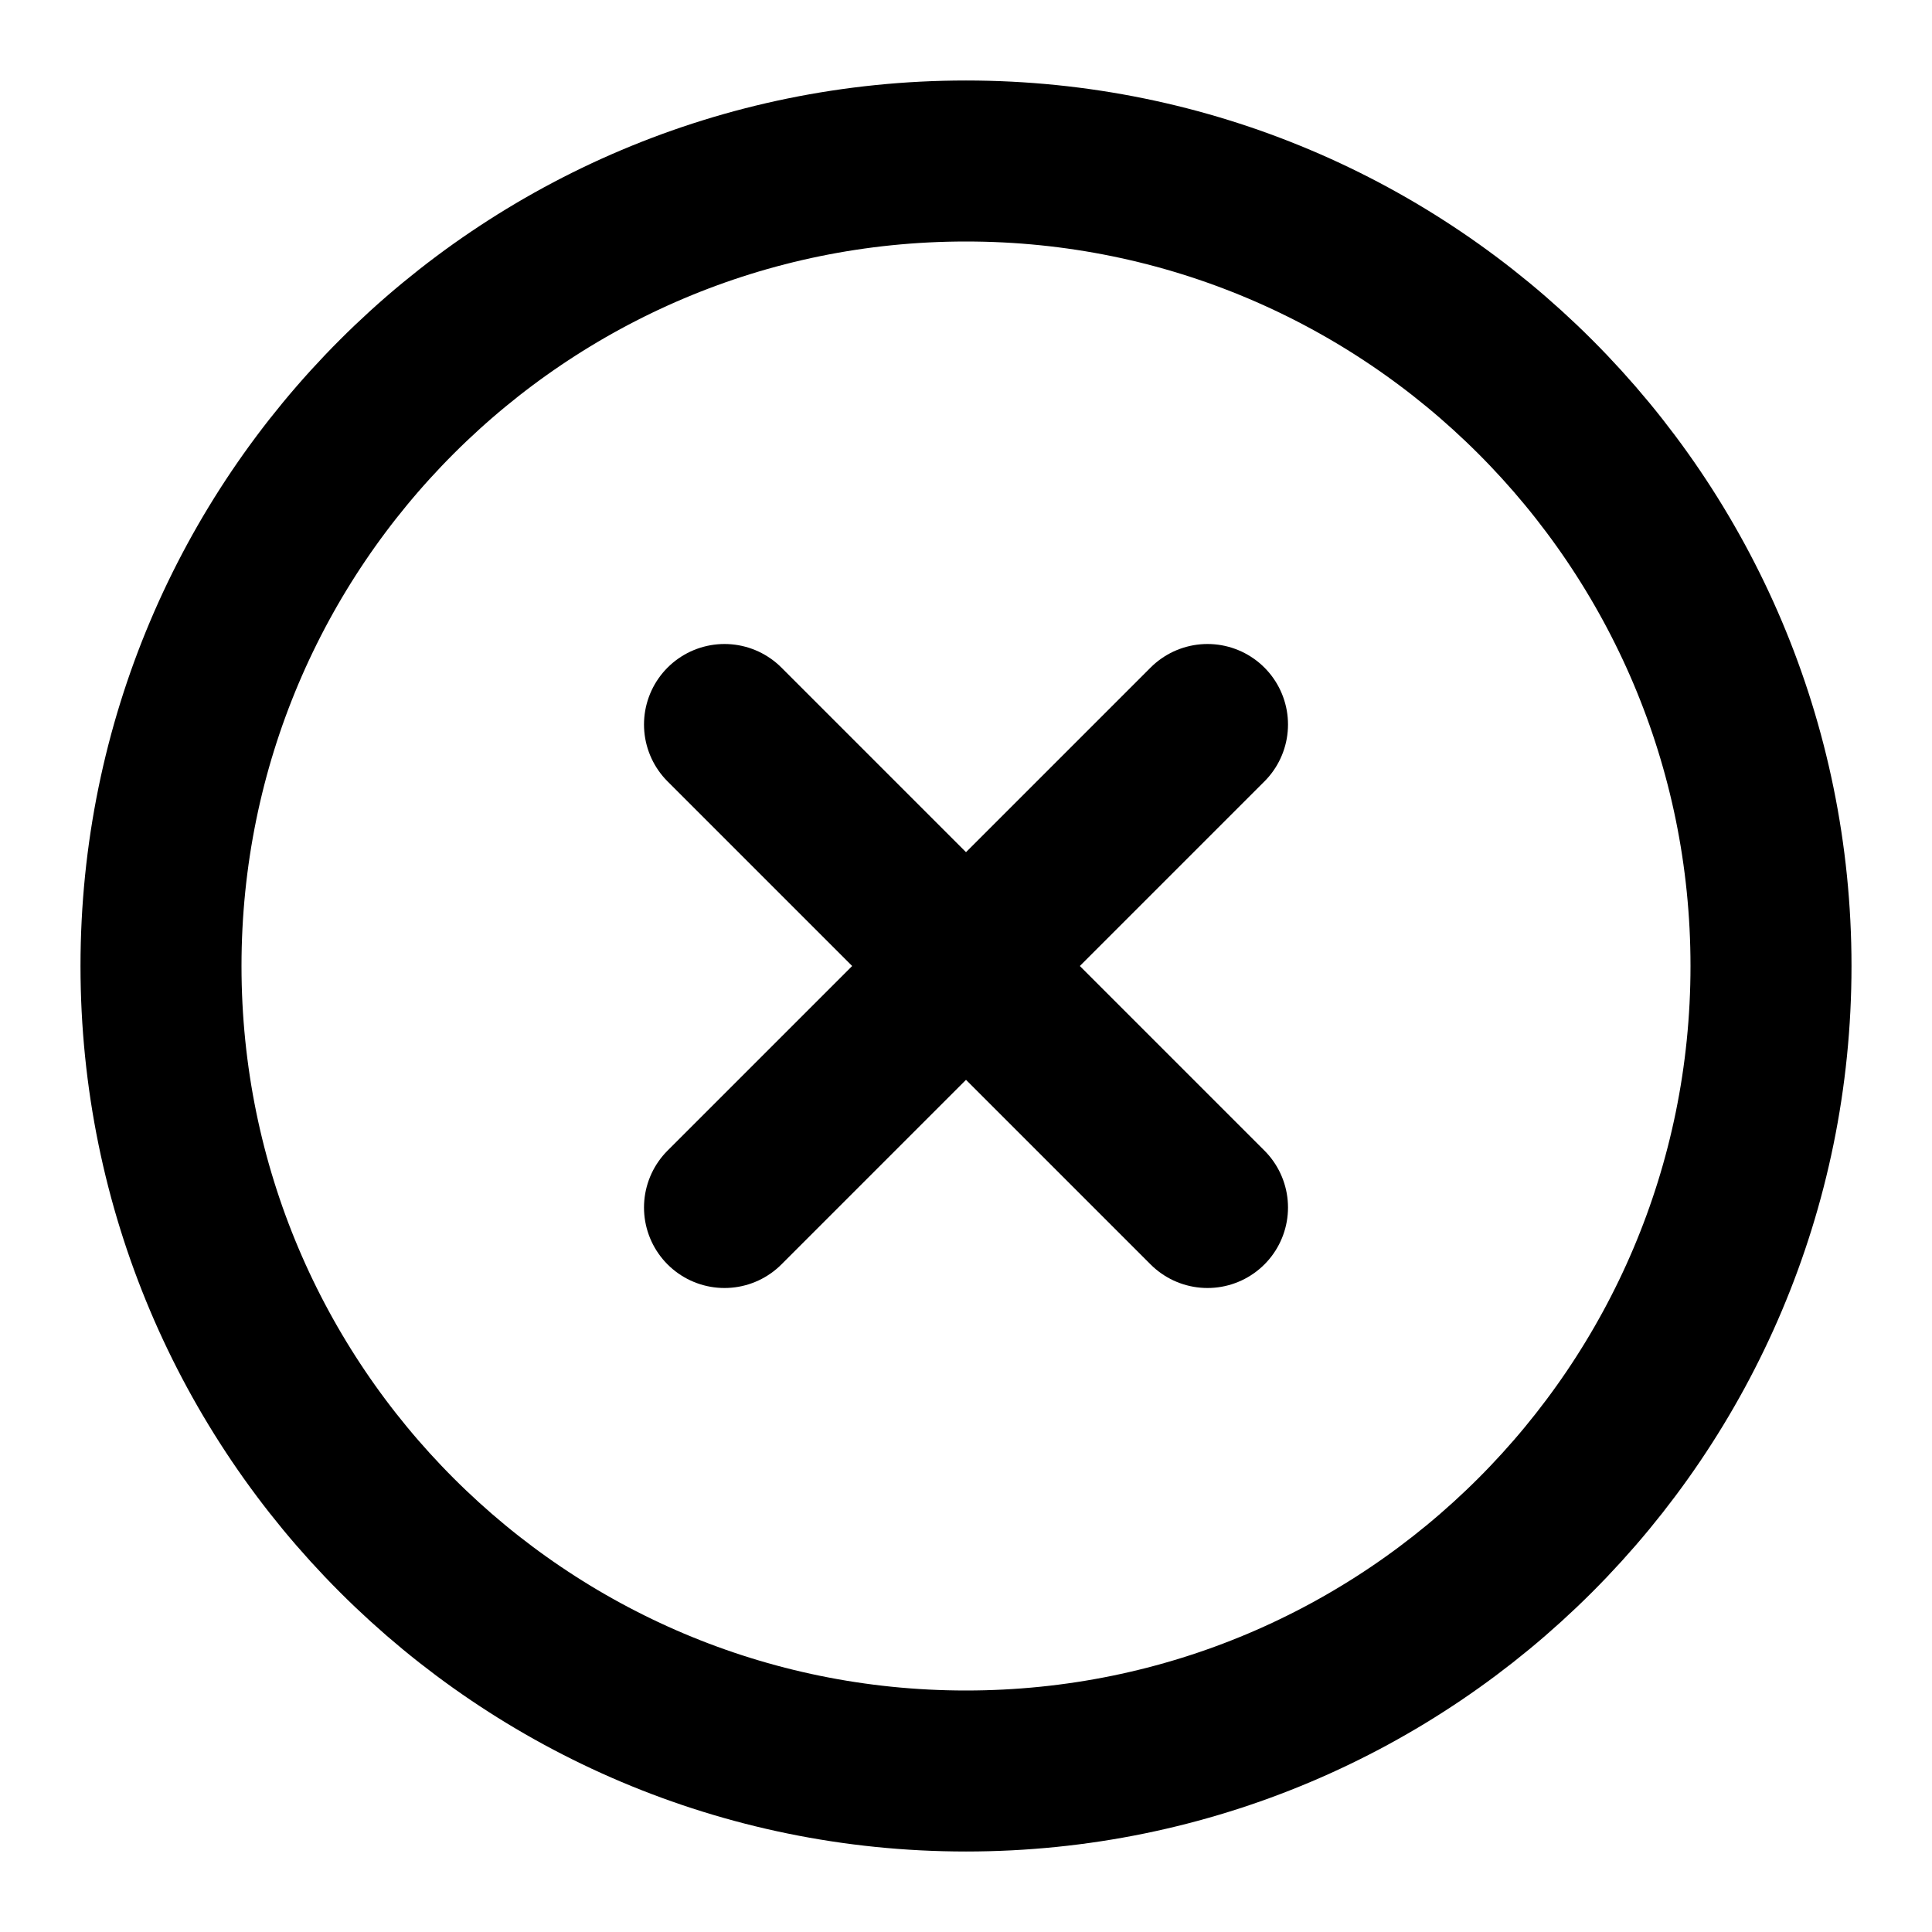
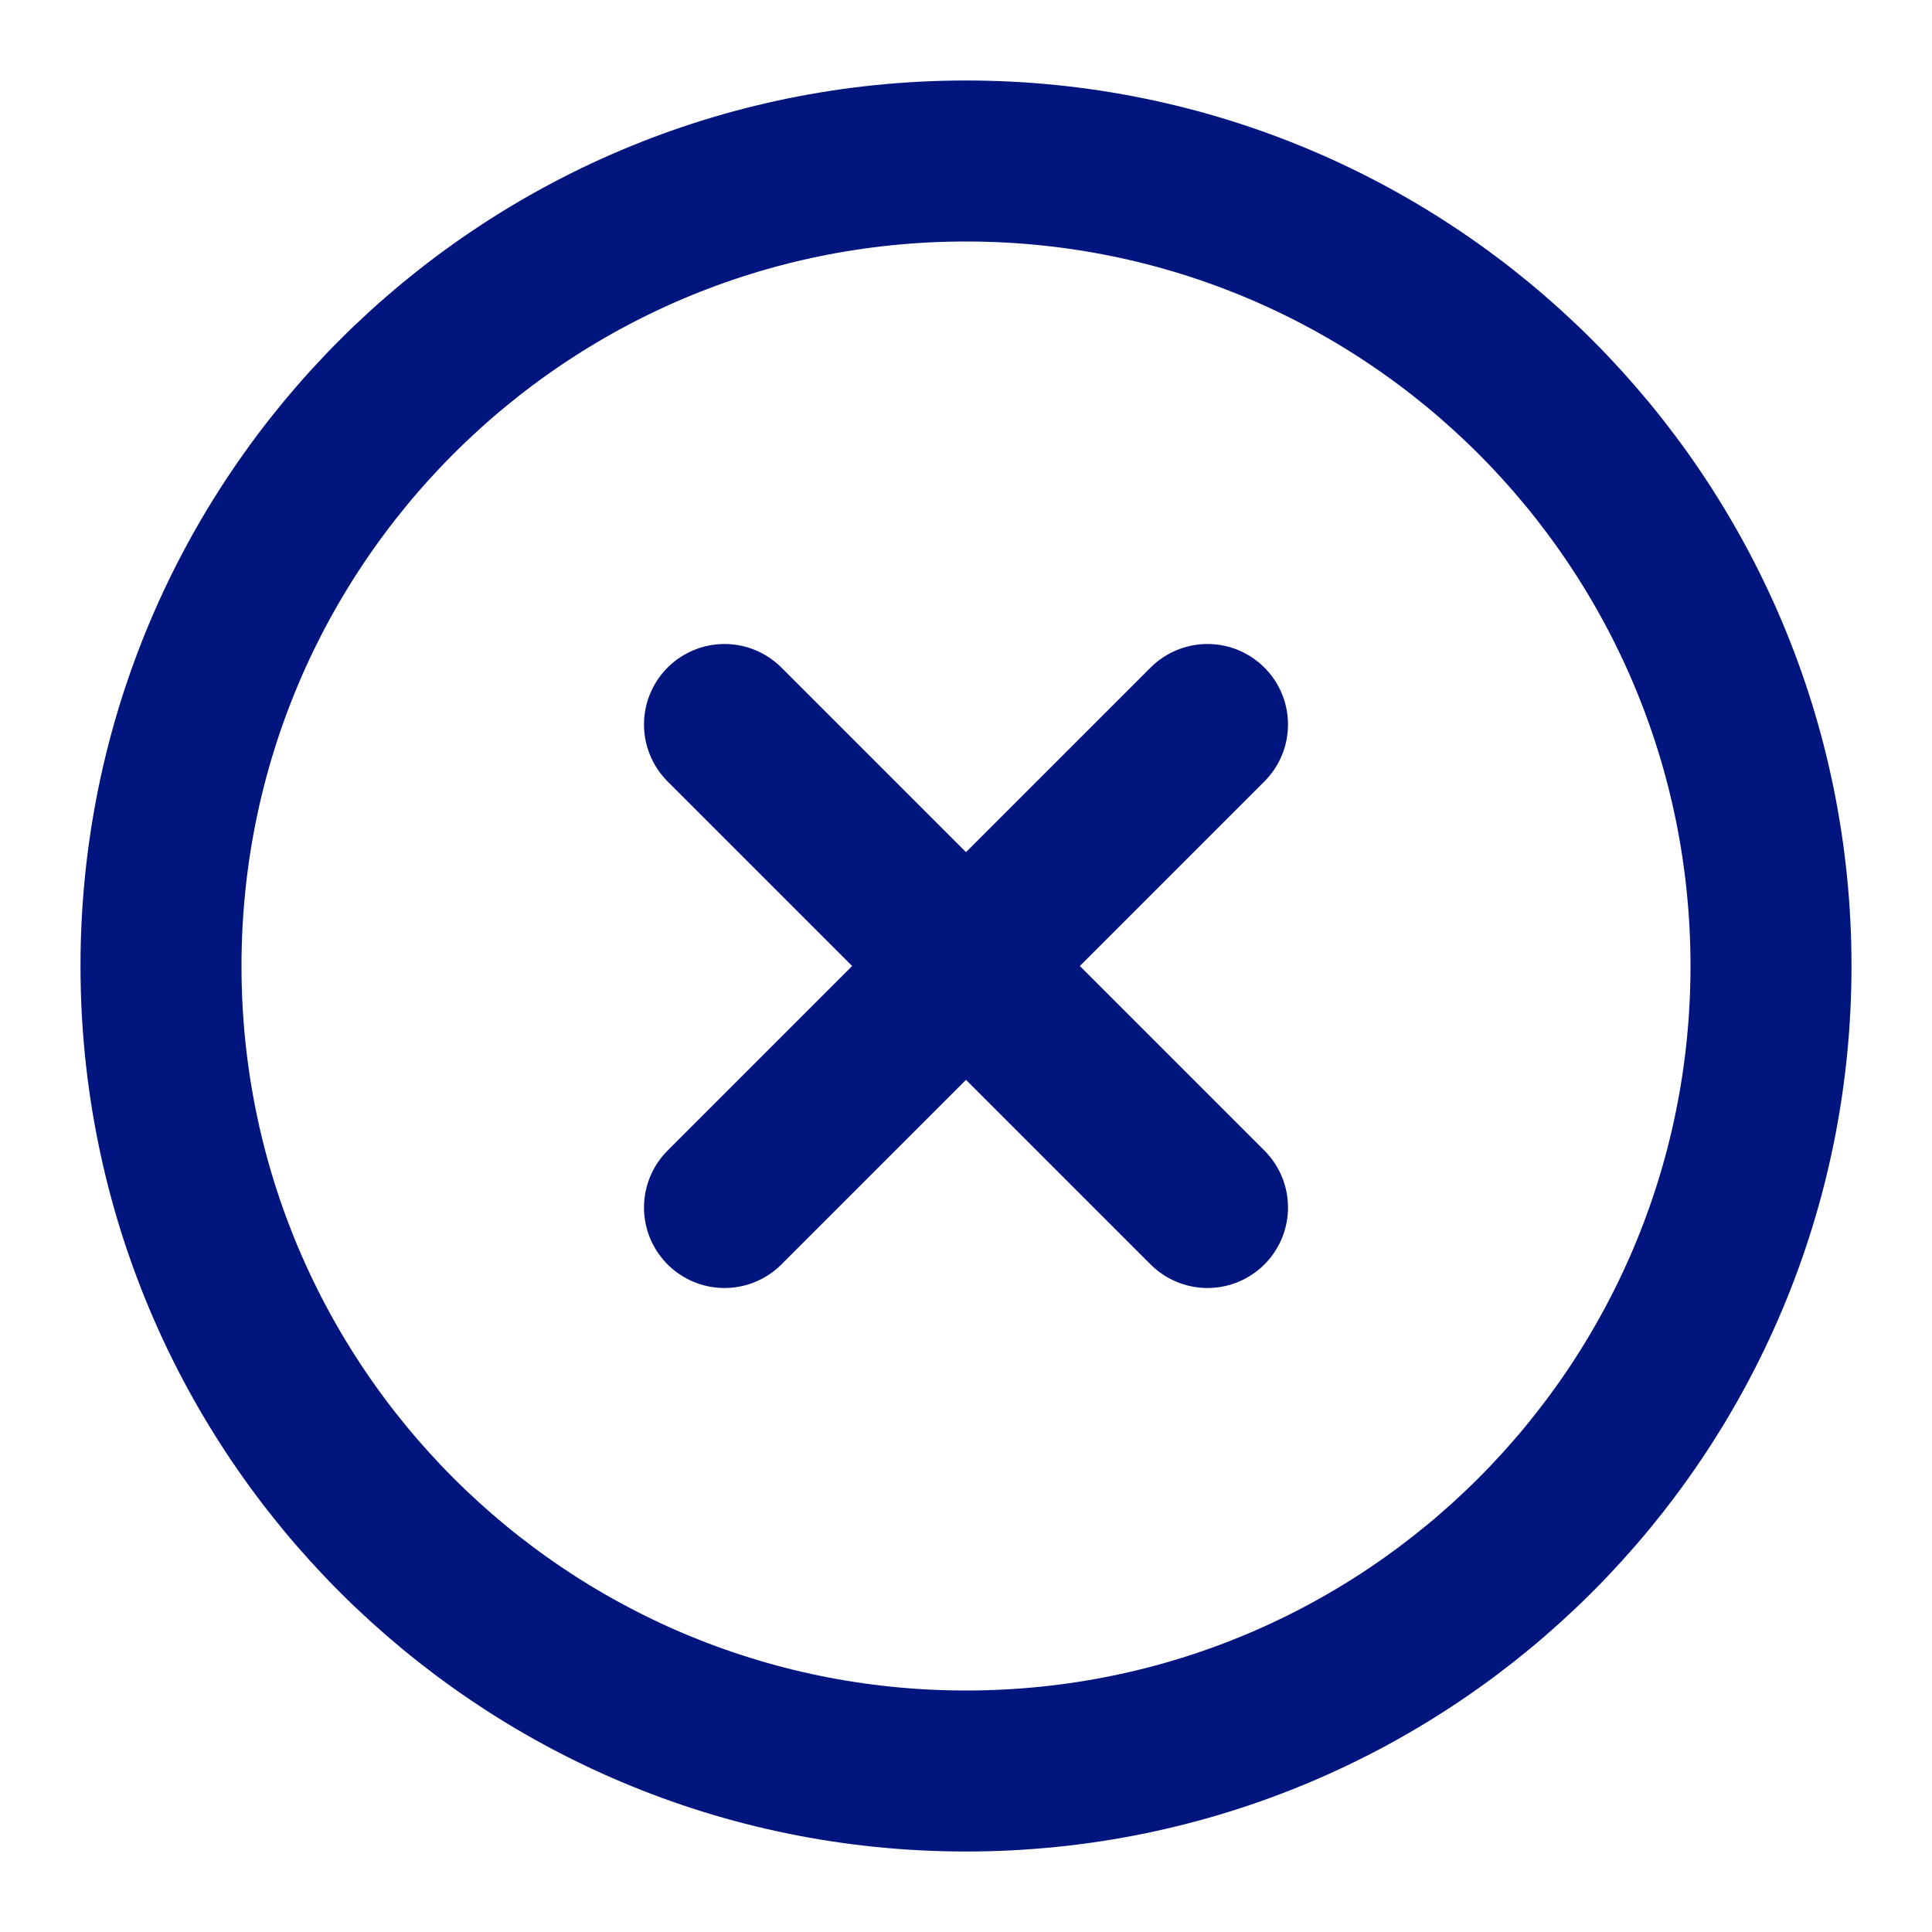
<svg xmlns="http://www.w3.org/2000/svg" width="24" height="24" viewBox="0 0 24 24" fill="none">
-   <path d="M12 22C17.523 22 22 17.523 22 12C22 6.477 17.523 2 12 2C6.477 2 2 6.477 2 12C2 17.523 6.477 22 12 22Z" stroke="currentColor" stroke-width="2" stroke-linecap="round" stroke-linejoin="round" />
-   <path d="M15 9L9 15" stroke="currentColor" stroke-width="2" stroke-linecap="round" stroke-linejoin="round" />
-   <path d="M9 9L15 15" stroke="currentColor" stroke-width="2" stroke-linecap="round" stroke-linejoin="round" />
+   <path d="M12 22C17.523 22 22 17.523 22 12C22 6.477 17.523 2 12 2C6.477 2 2 6.477 2 12C2 17.523 6.477 22 12 22Z" stroke="#00157E" stroke-width="2" stroke-linecap="round" stroke-linejoin="round" />
+   <path d="M15 9L9 15" stroke="#00157E" stroke-width="2" stroke-linecap="round" stroke-linejoin="round" />
+   <path d="M9 9L15 15" stroke="#00157E" stroke-width="2" stroke-linecap="round" stroke-linejoin="round" />
</svg>
